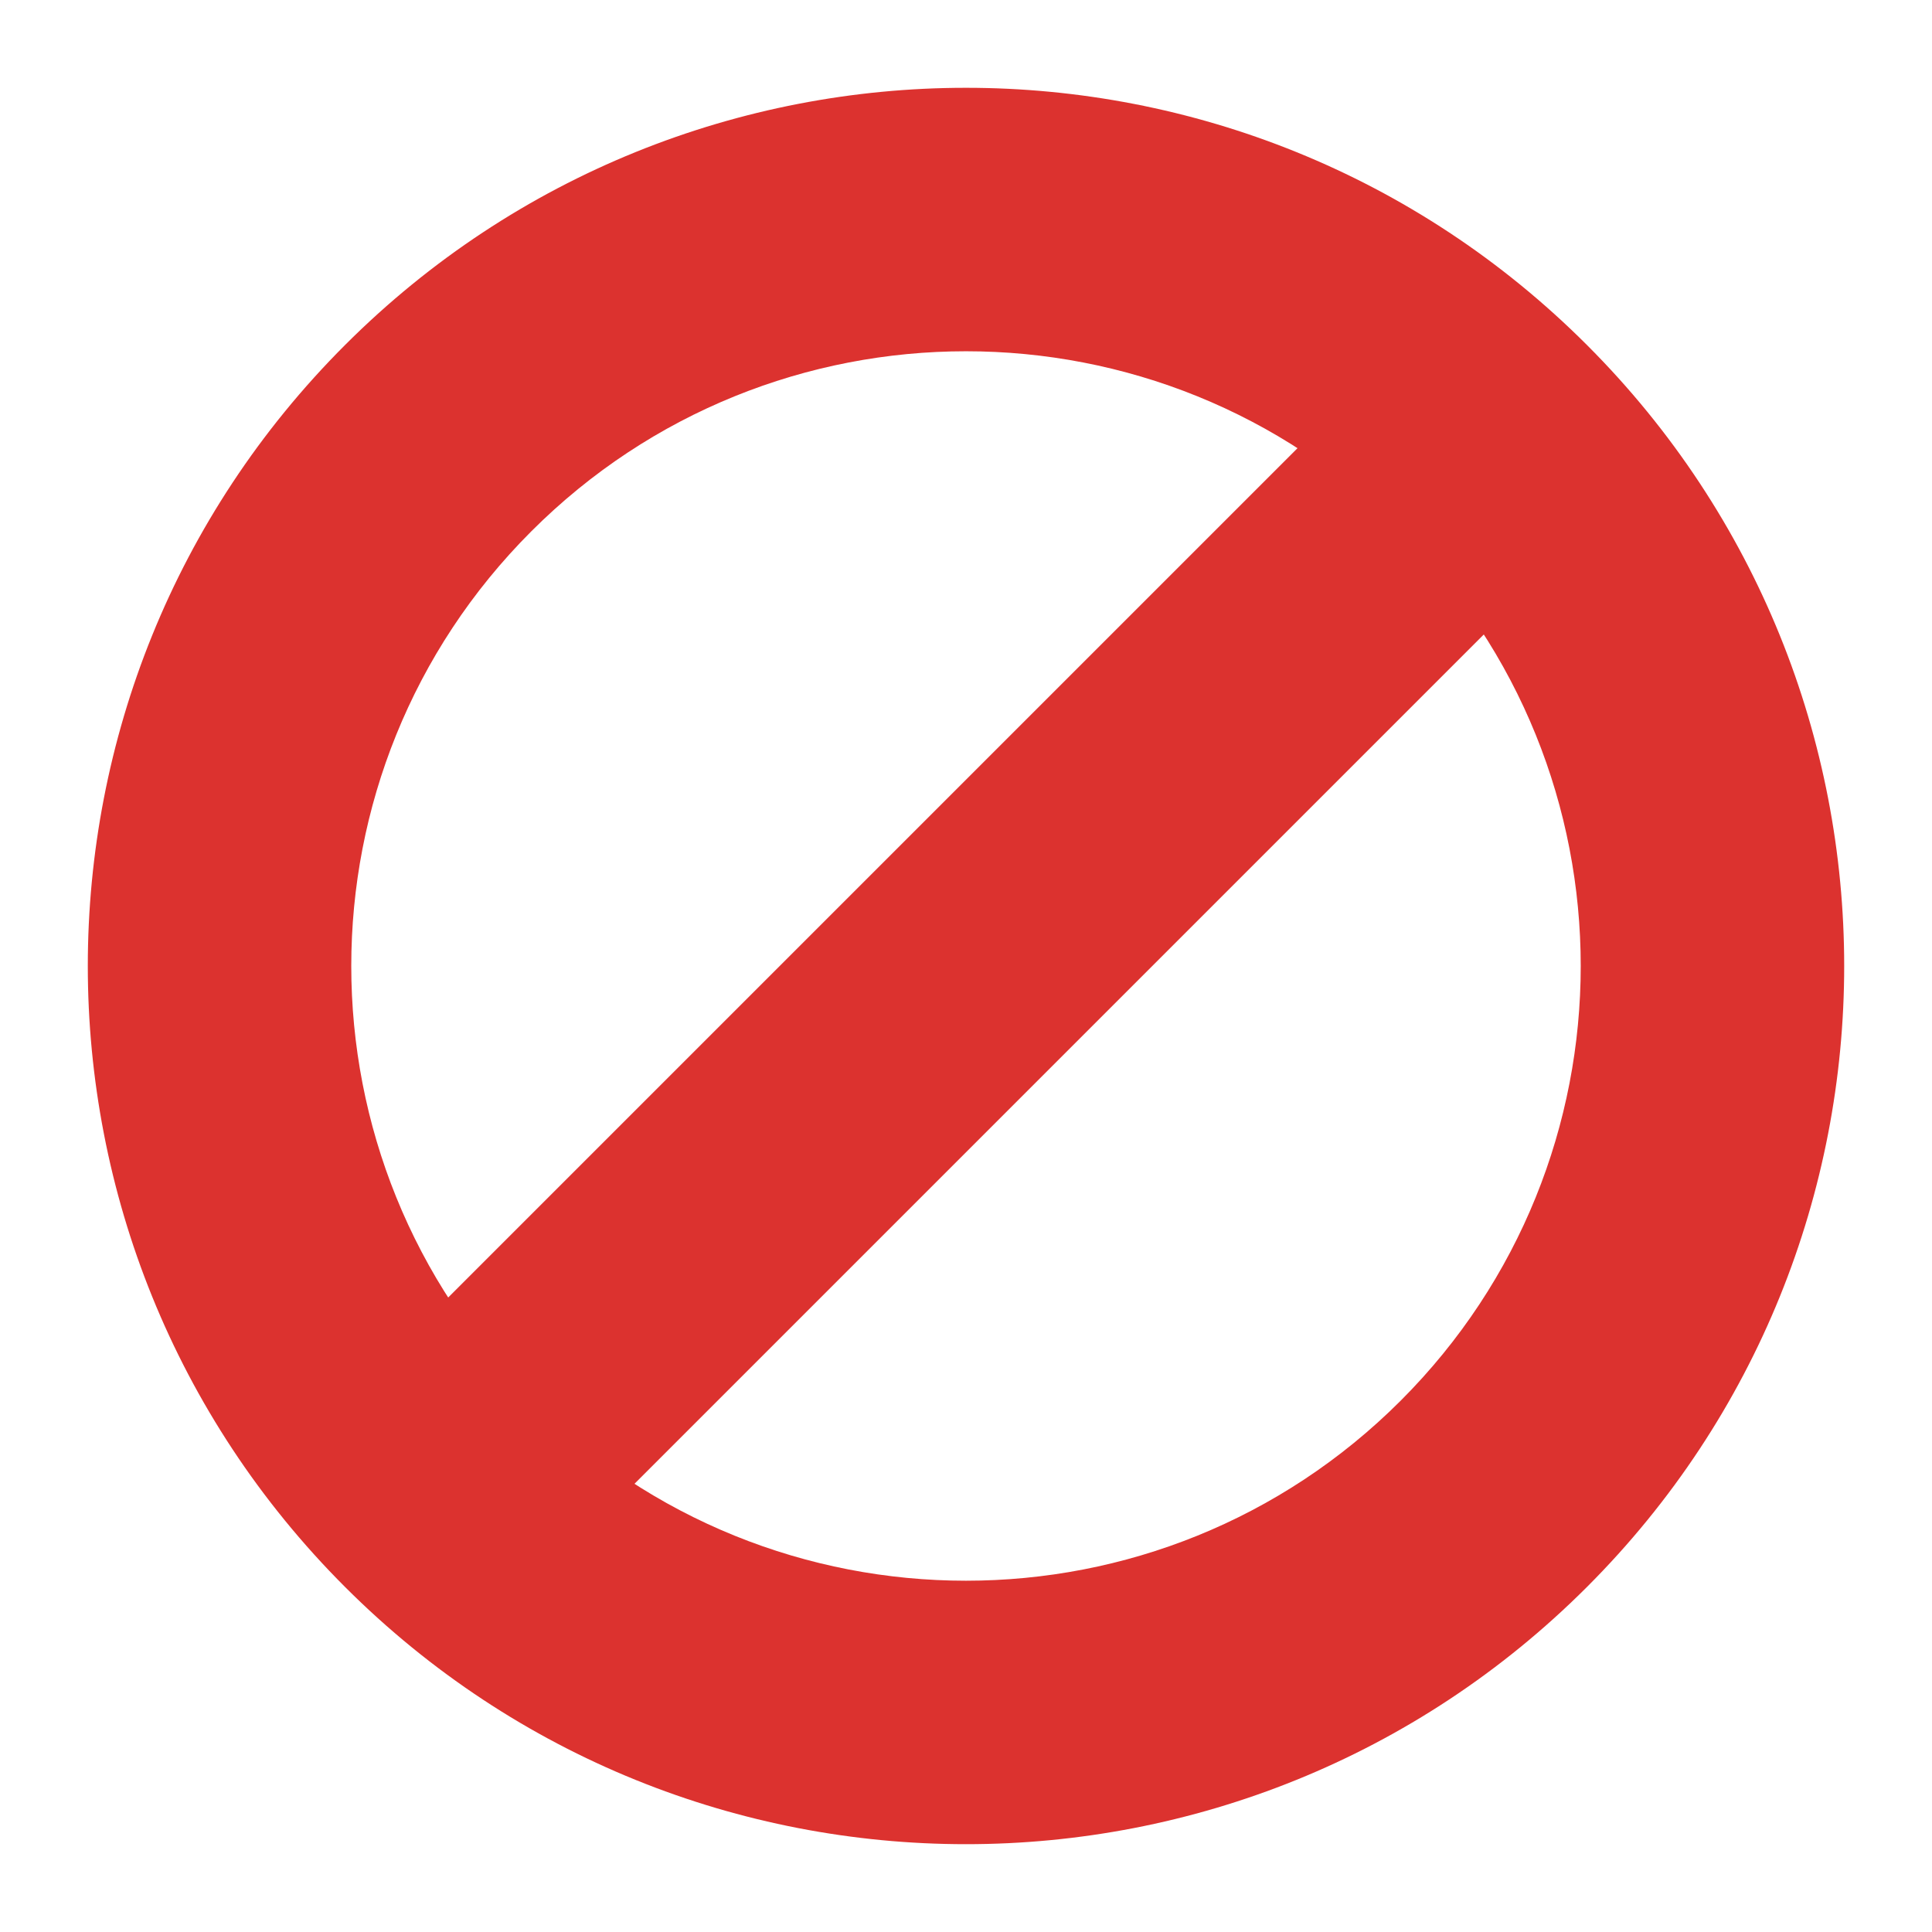
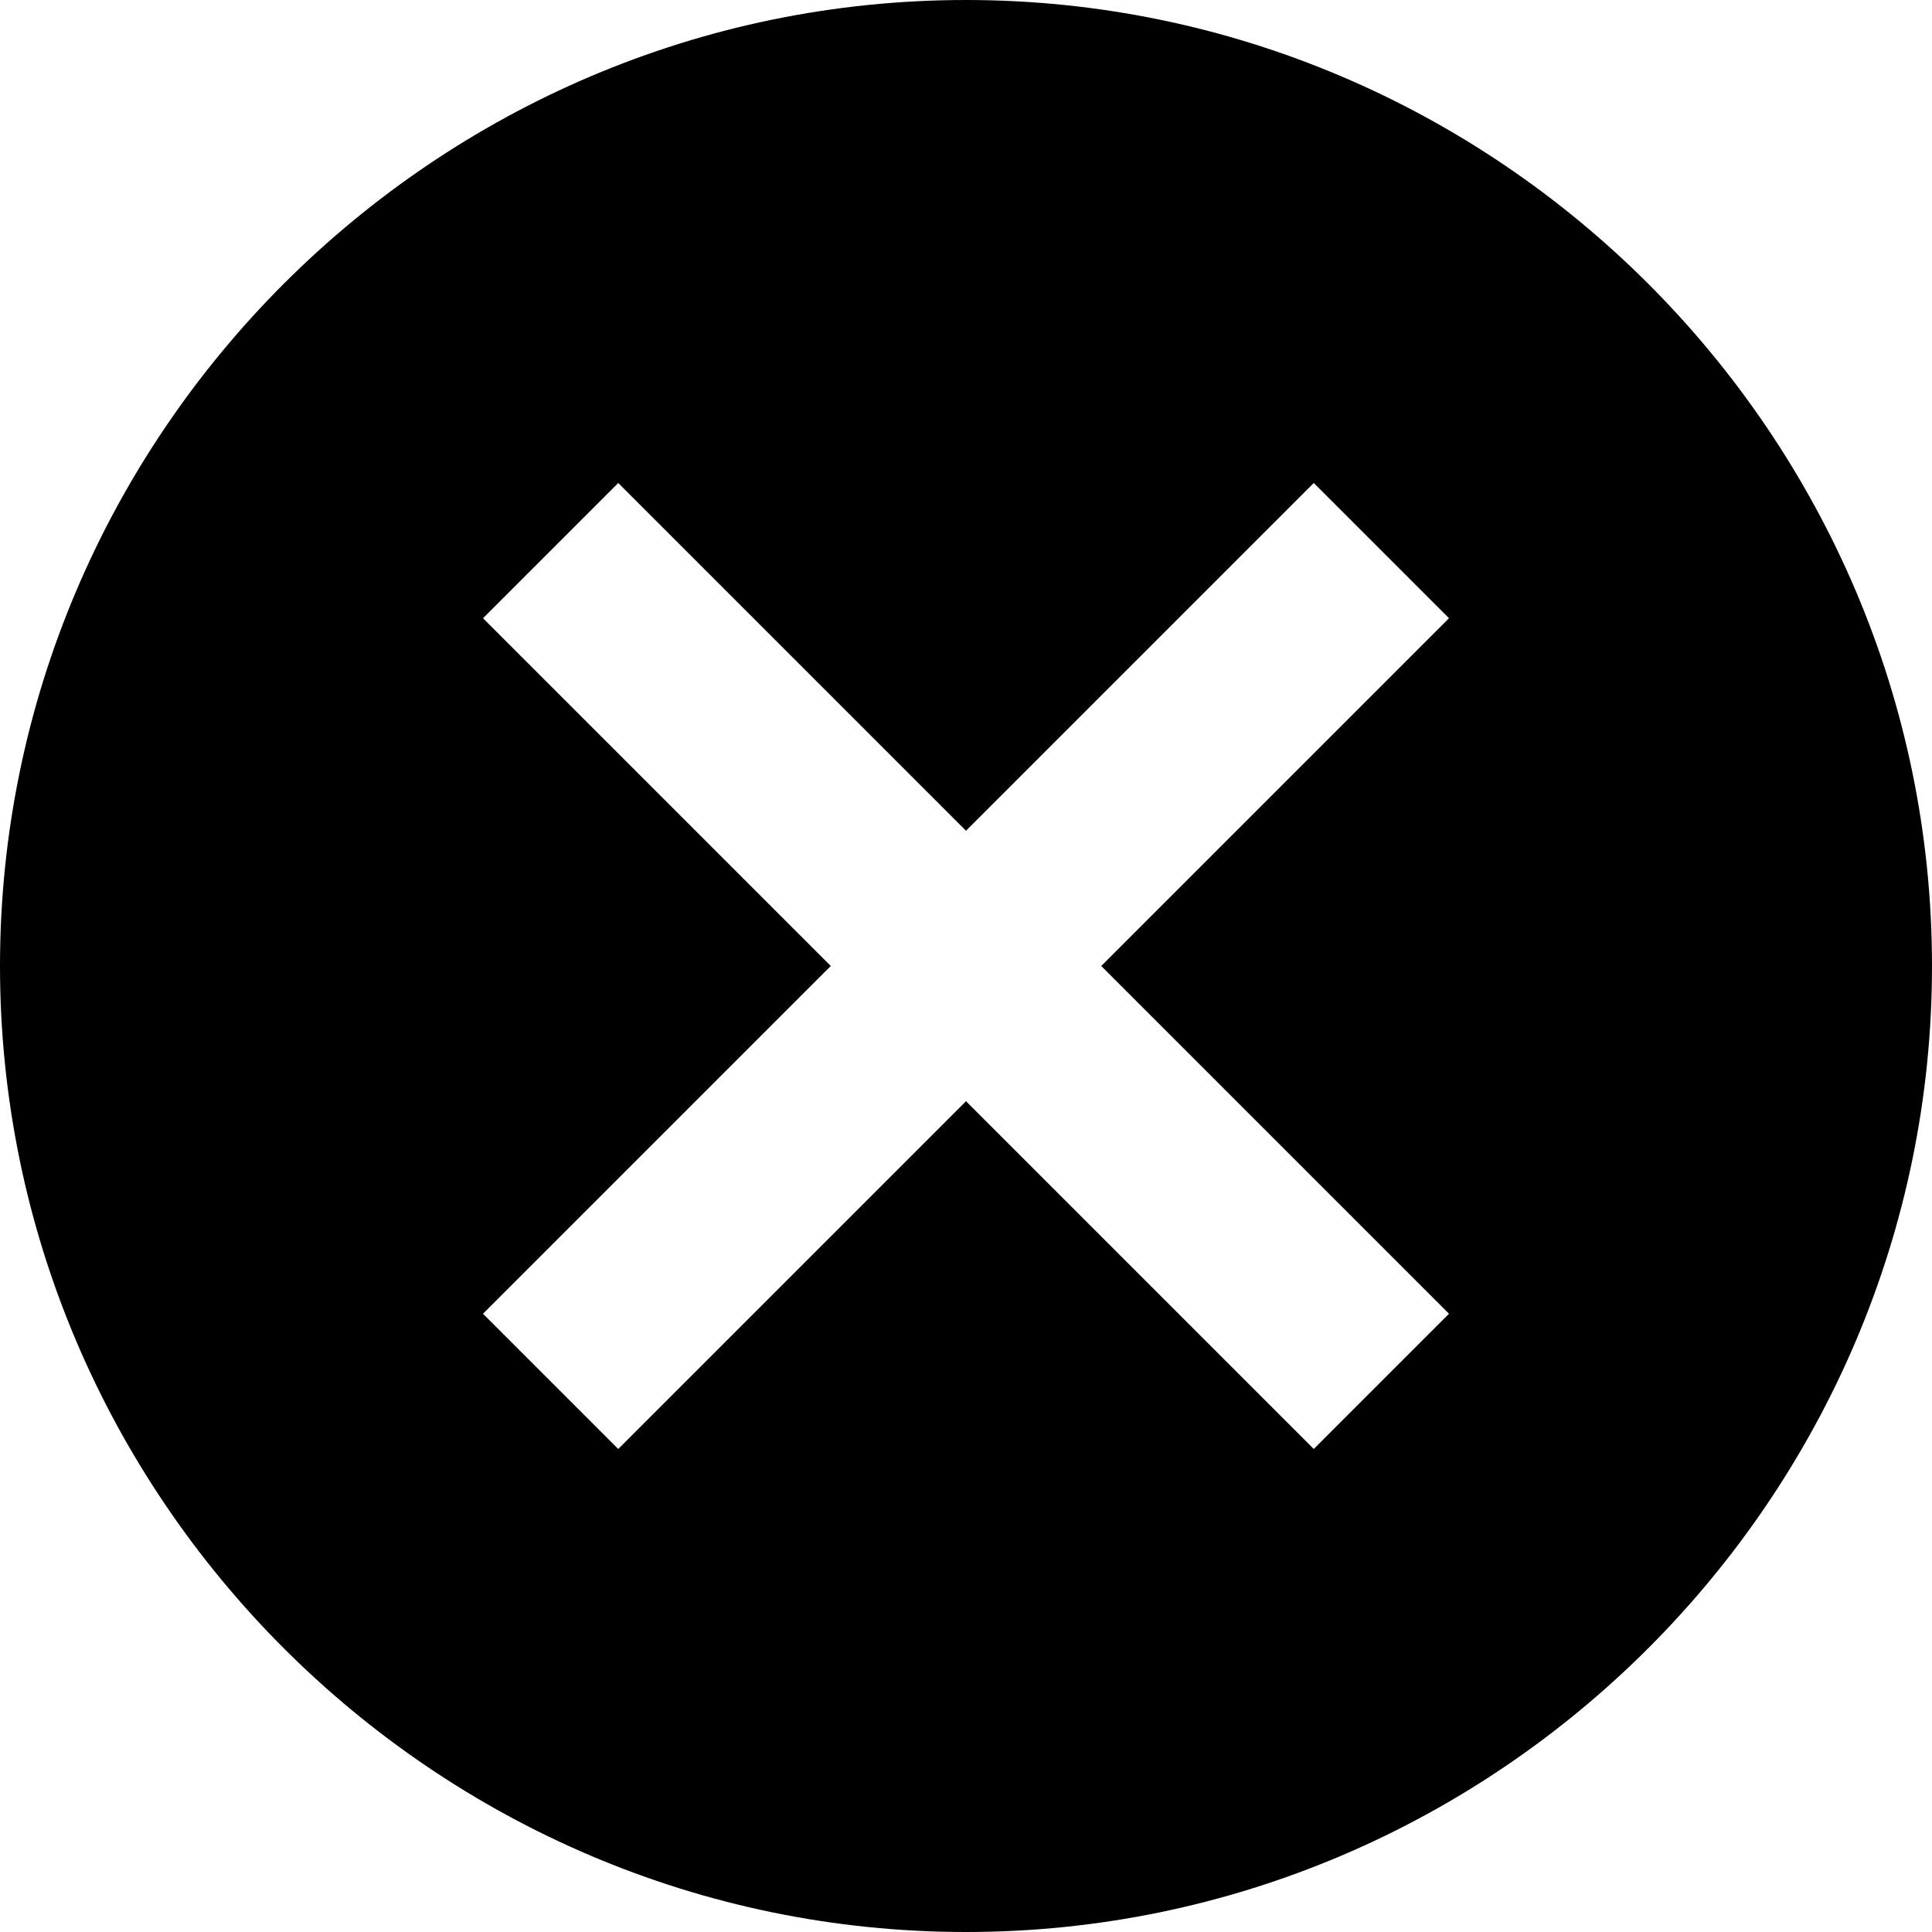
- <svg xmlns="http://www.w3.org/2000/svg" width="22" height="22" viewBox="0 0 22 22">
-   <g transform="matrix(-.70711 -.70711 .70711 -.70711 11 27.97056)">
-     <path style="fill:#dc322f" d="m 10.5,3 3,0 0,18 -3,0 z" />
-     <path style="fill:#dc322f;fill-rule:evenodd" d="M 12,2 C 6.477,2 2,6.477 2,12 2,17.523 6.477,22 12,22 17.523,22 22,17.523 22,12 22,6.477 17.523,2 12,2 z m 0,3 c 3.866,0 7,3.134 7,7 0,3.866 -3.134,7 -7,7 C 8.134,19 5,15.866 5,12 5,8.134 8.134,5 12,5 z" />
+ <svg xmlns="http://www.w3.org/2000/svg" version="1.1" id="Capa_1" x="0px" y="0px" width="510px" height="510px" viewBox="0 0 510 510" style="enable-background:new 0 0 510 510;" xml:space="preserve">
+   <g>
+     <g id="cancel">
+       <path d="M255,0C114.75,0,0,114.75,0,255s114.75,255,255,255s255-114.75,255-255S395.25,0,255,0z M382.5,346.8l-35.7,35.7    L255,290.7l-91.8,91.8l-35.7-35.7l91.8-91.8l-91.8-91.8l35.7-35.7l91.8,91.8l91.8-91.8l35.7,35.7L290.7,255L382.5,346.8z" />
+     </g>
  </g>
+   <g>
+ </g>
+   <g>
+ </g>
+   <g>
+ </g>
+   <g>
+ </g>
+   <g>
+ </g>
+   <g>
+ </g>
+   <g>
+ </g>
+   <g>
+ </g>
+   <g>
+ </g>
+   <g>
+ </g>
+   <g>
+ </g>
+   <g>
+ </g>
+   <g>
+ </g>
+   <g>
+ </g>
+   <g>
+ </g>
</svg>
